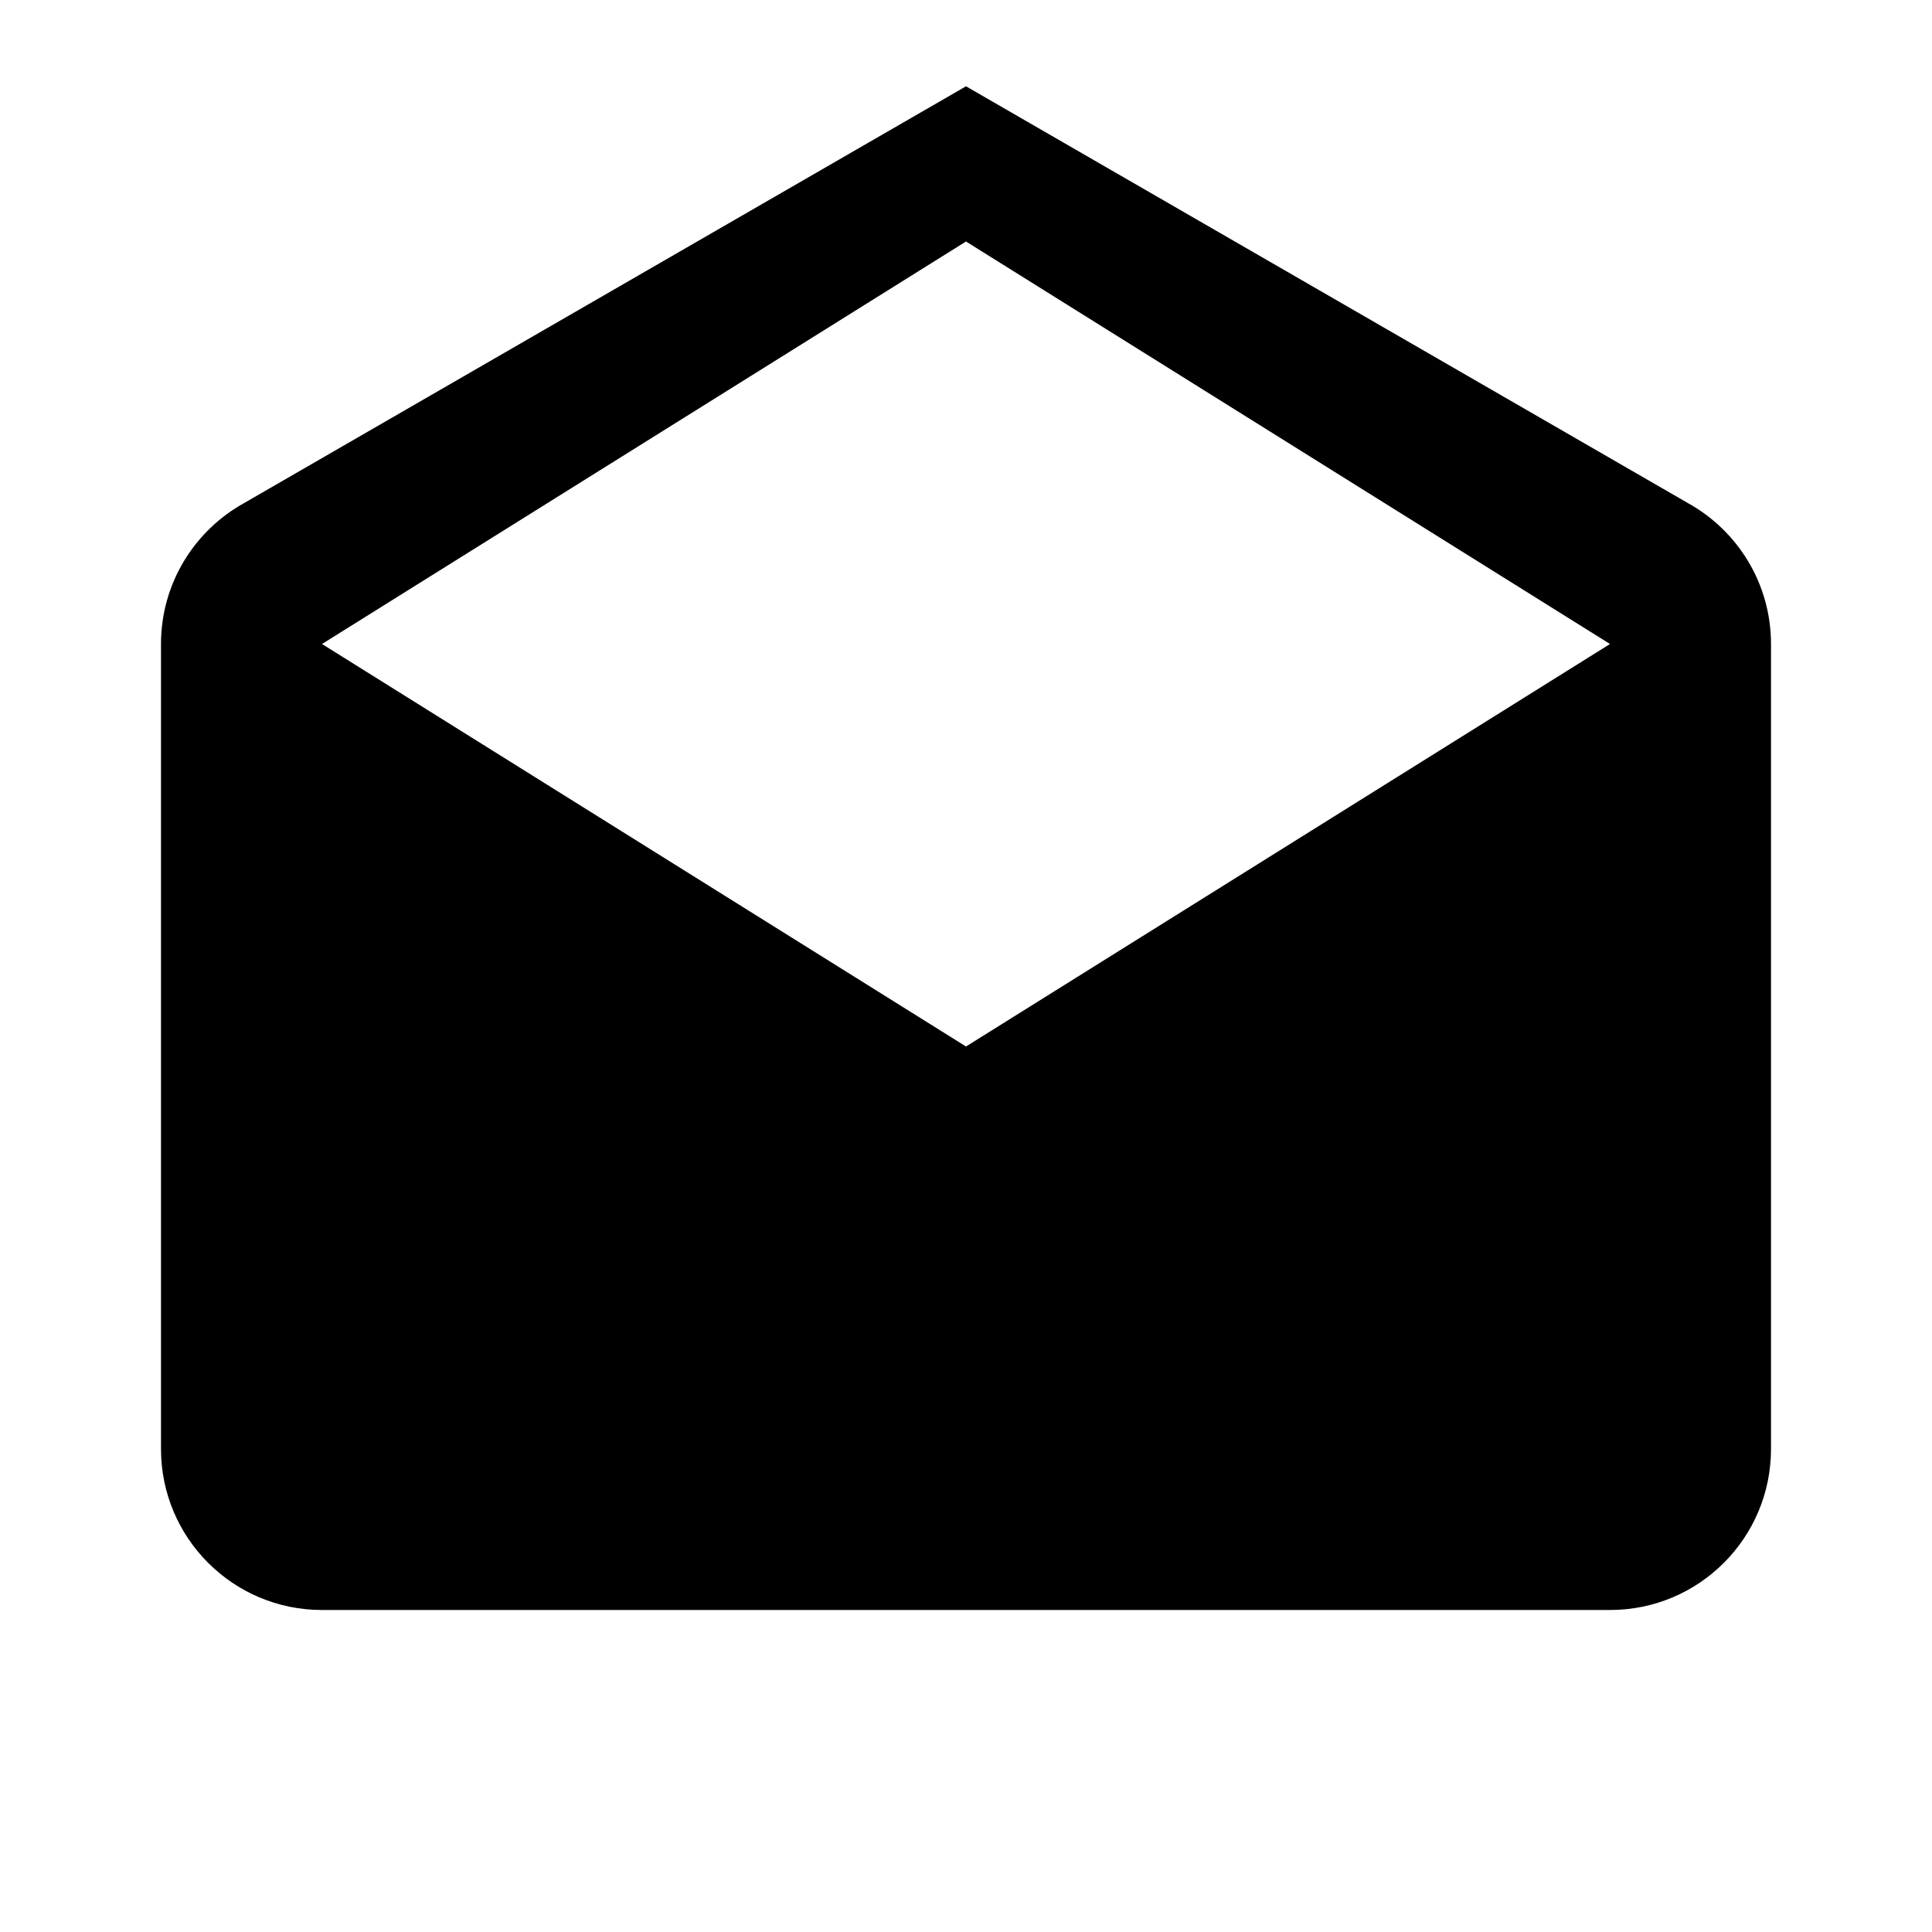
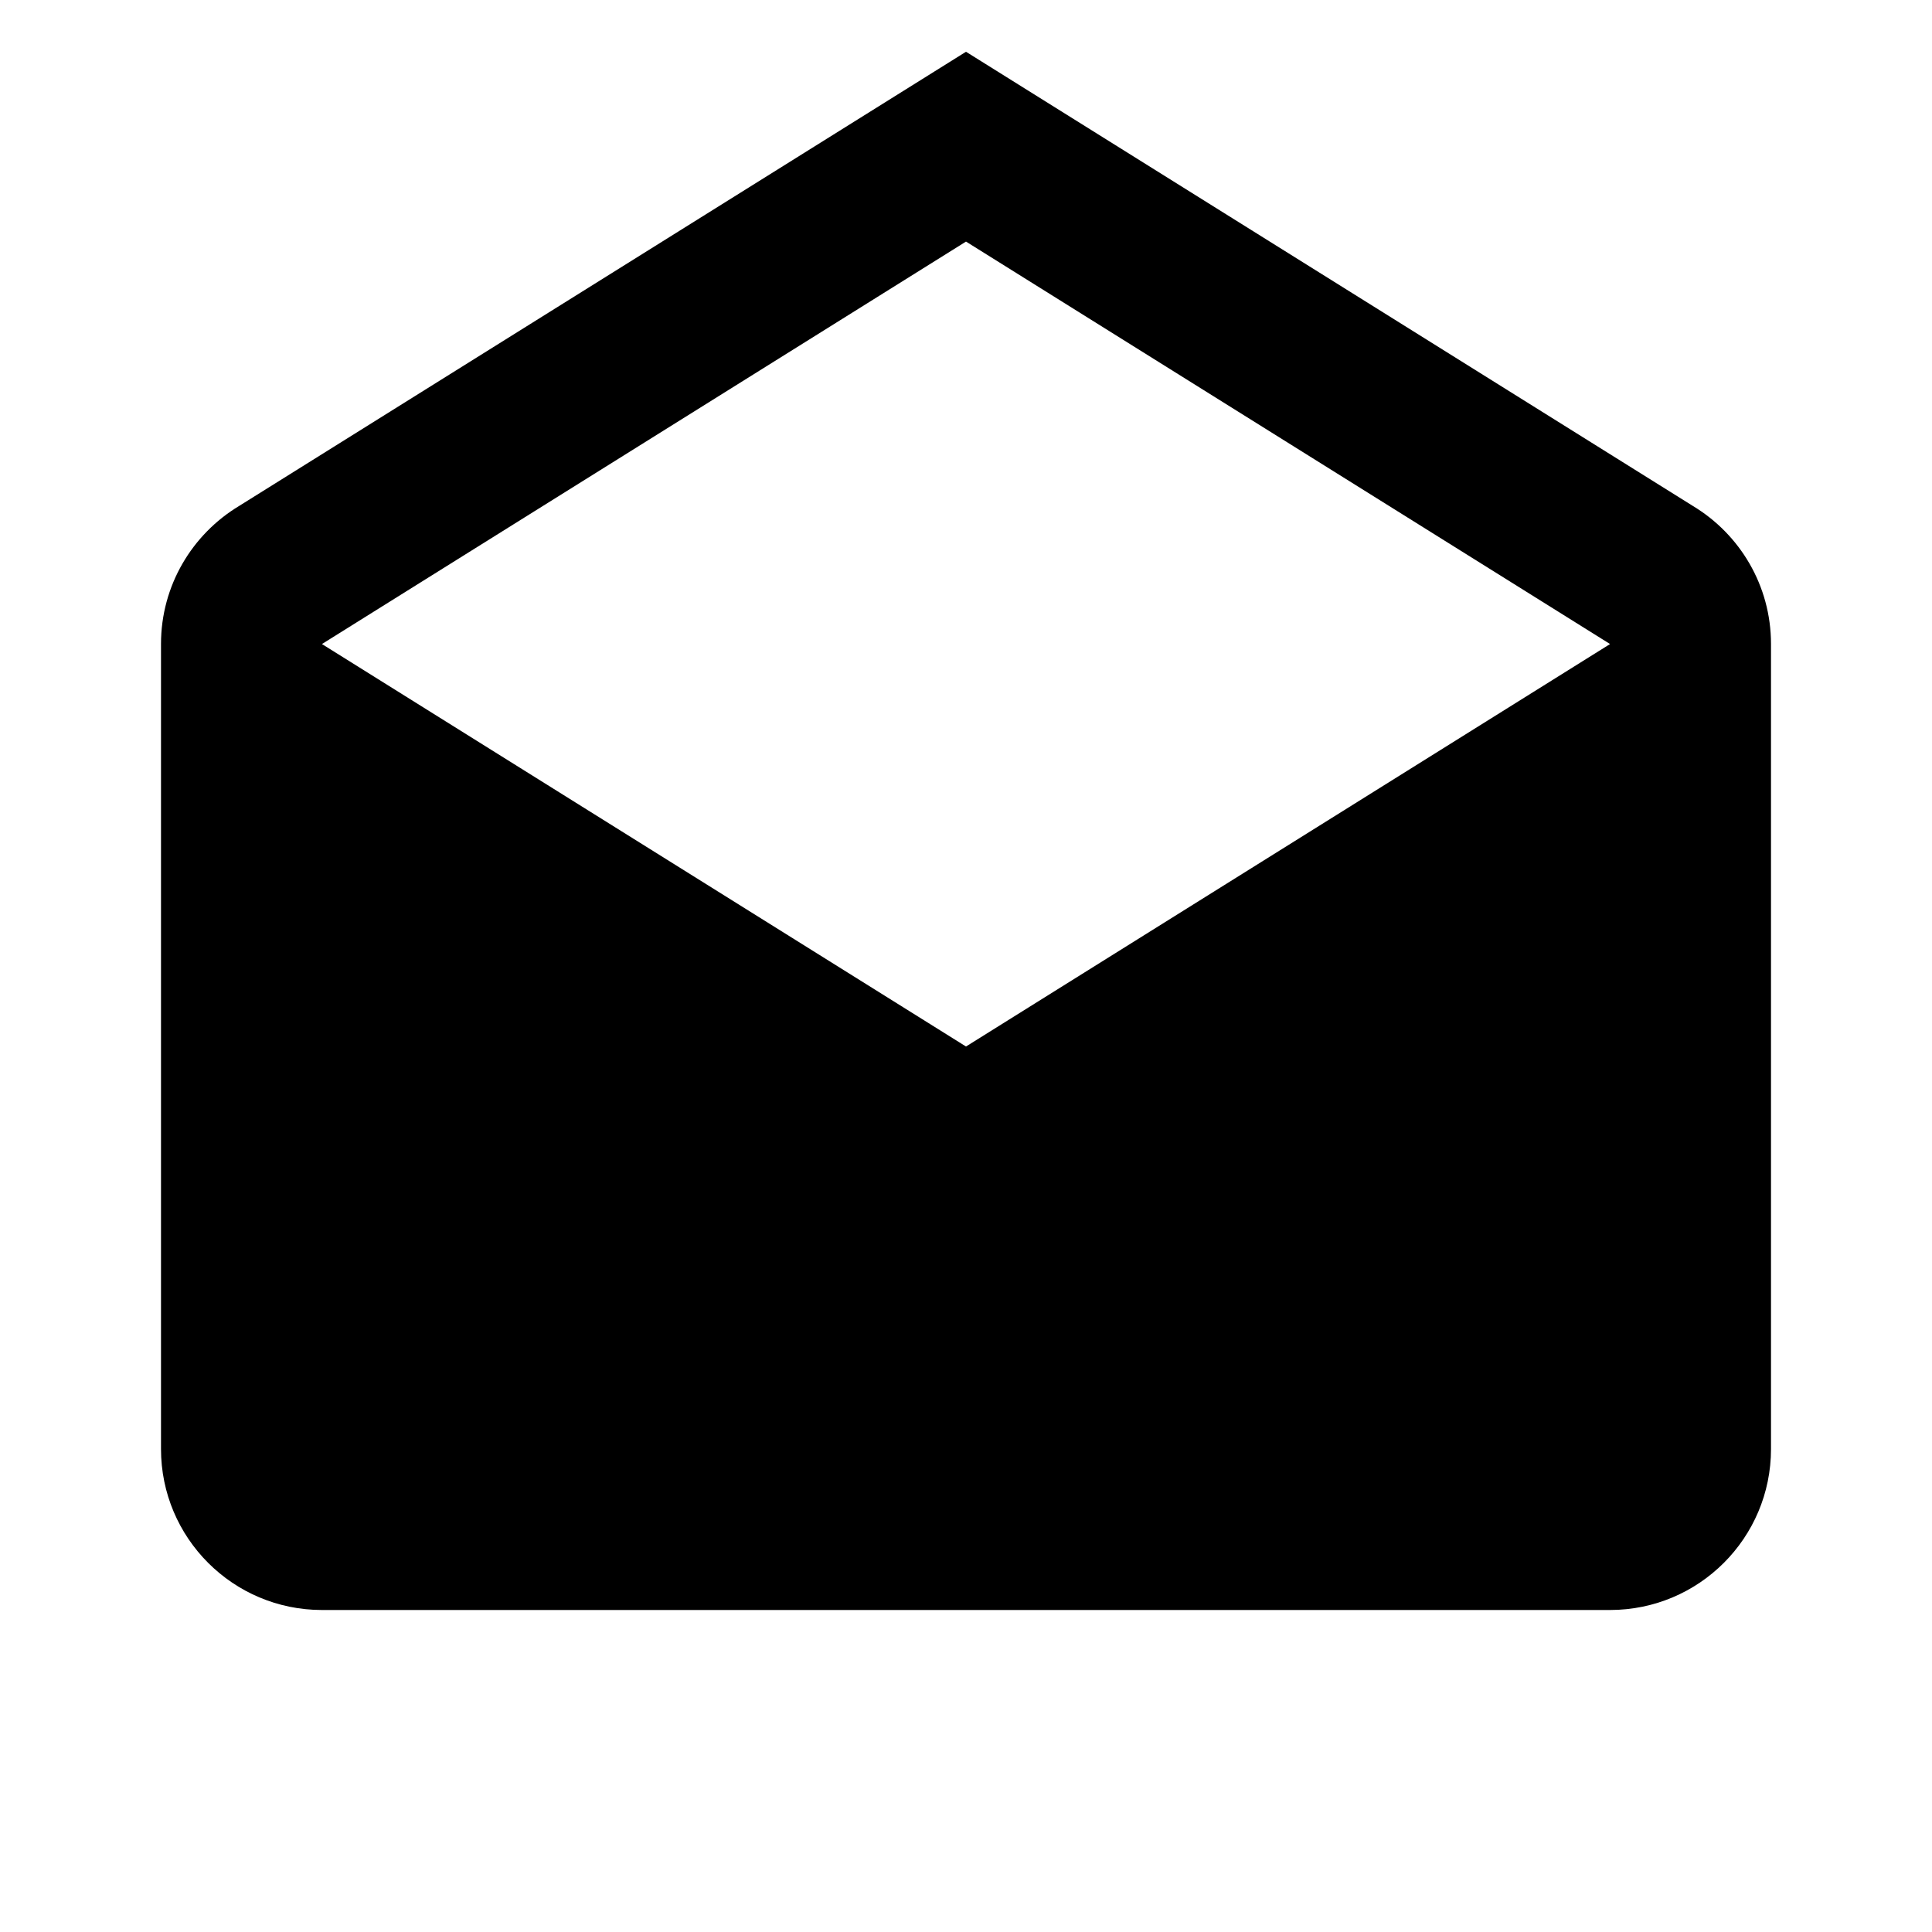
<svg xmlns="http://www.w3.org/2000/svg" version="1.1" baseProfile="full" width="24" height="24" viewBox="0 0 24.00 24.00" enable-background="new 0 0 24.00 24.00" xml:space="preserve">
-   <path fill="#000000" fill-opacity="1" stroke-width="0.2" stroke-linejoin="round" d="M 22,8L 22,18C 22,19.105 21.105,20 20,20L 4,20C 2.895,20 2,19.105 2,18L 2,8C 2,7.246 2.417,6.59 3.033,6.249L 12,1.072L 20.967,6.249C 21.583,6.59 22,7.246 22,8 Z M 4,8L 12,13L 20,8L 12,3L 4,8 Z " />
+   <path fill="#000000" fill-opacity="1" stroke-width="0.2" stroke-linejoin="round" d="M 4,8.001L 12,13L 20,8.001L 20,8L 12,3.001L 4,8L 4,8.001 Z M 22,8L 22,18C 22,19.105 21.105,20 20,20L 4,20C 2.895,20 2,19.105 2,18L 2,8C 2,7.272 2.389,6.636 2.969,6.286L 12,0.643L 21.031,6.286C 21.611,6.636 22,7.272 22,8 Z " />
</svg>
